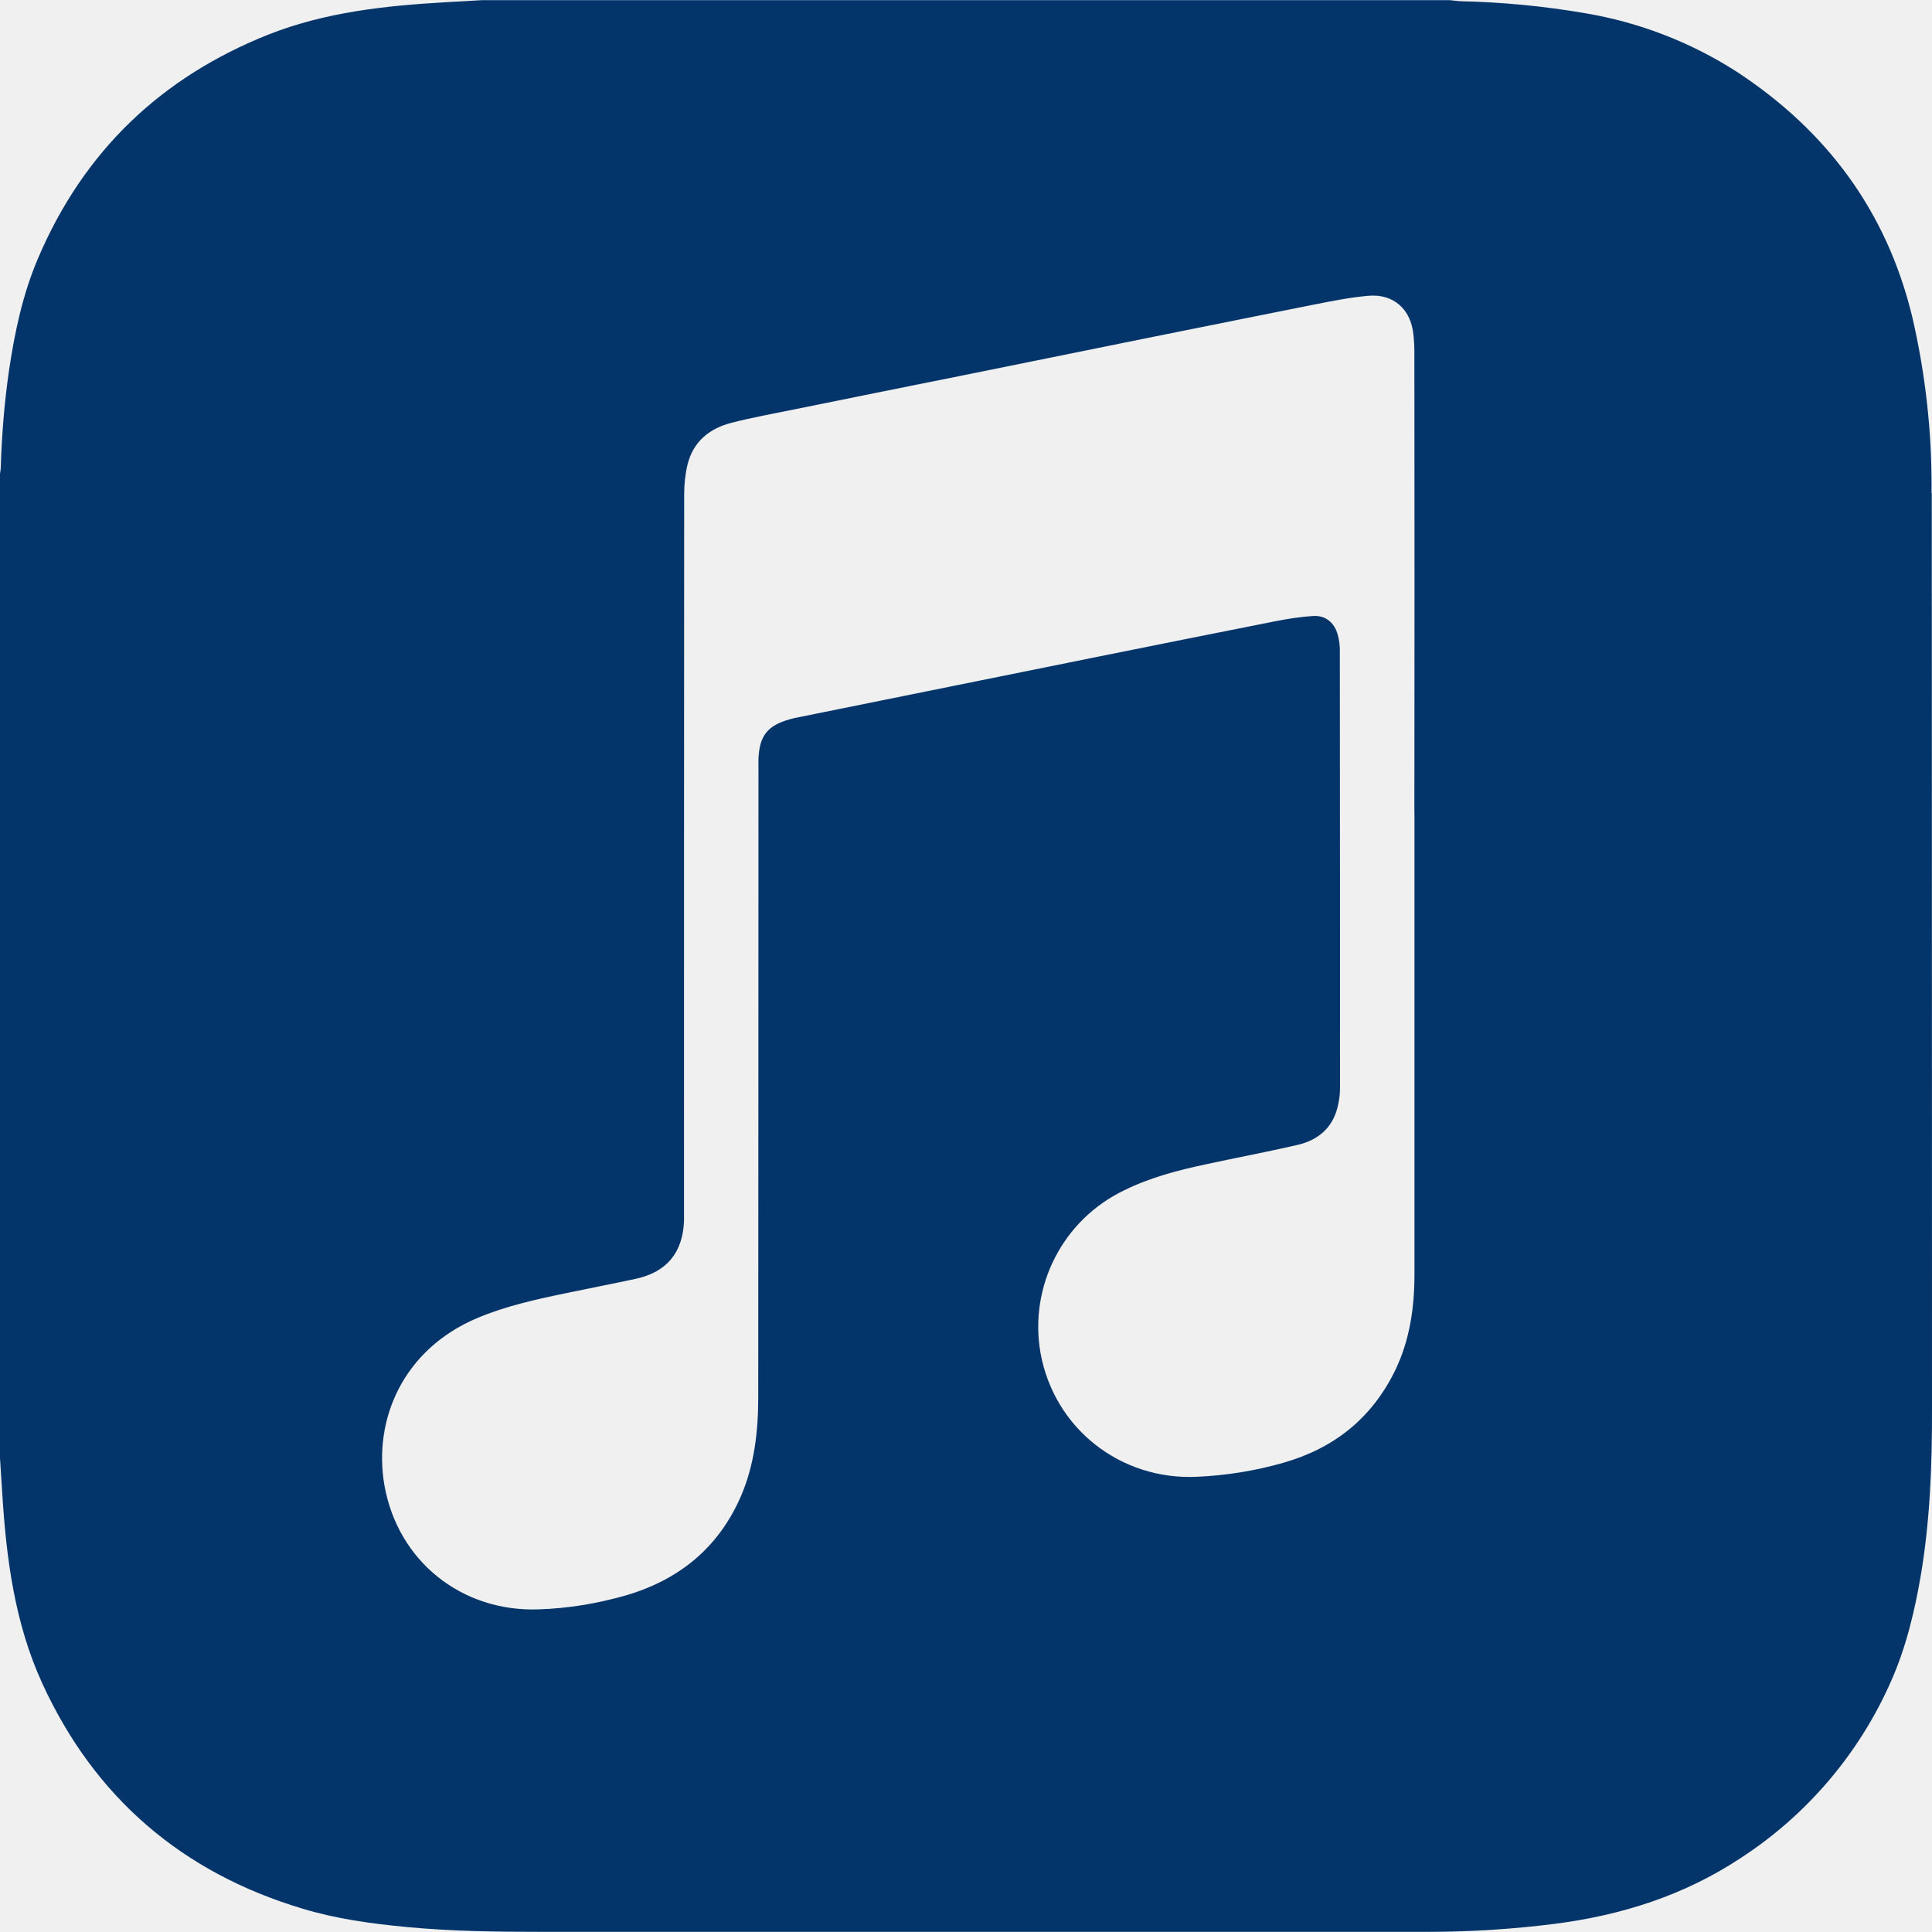
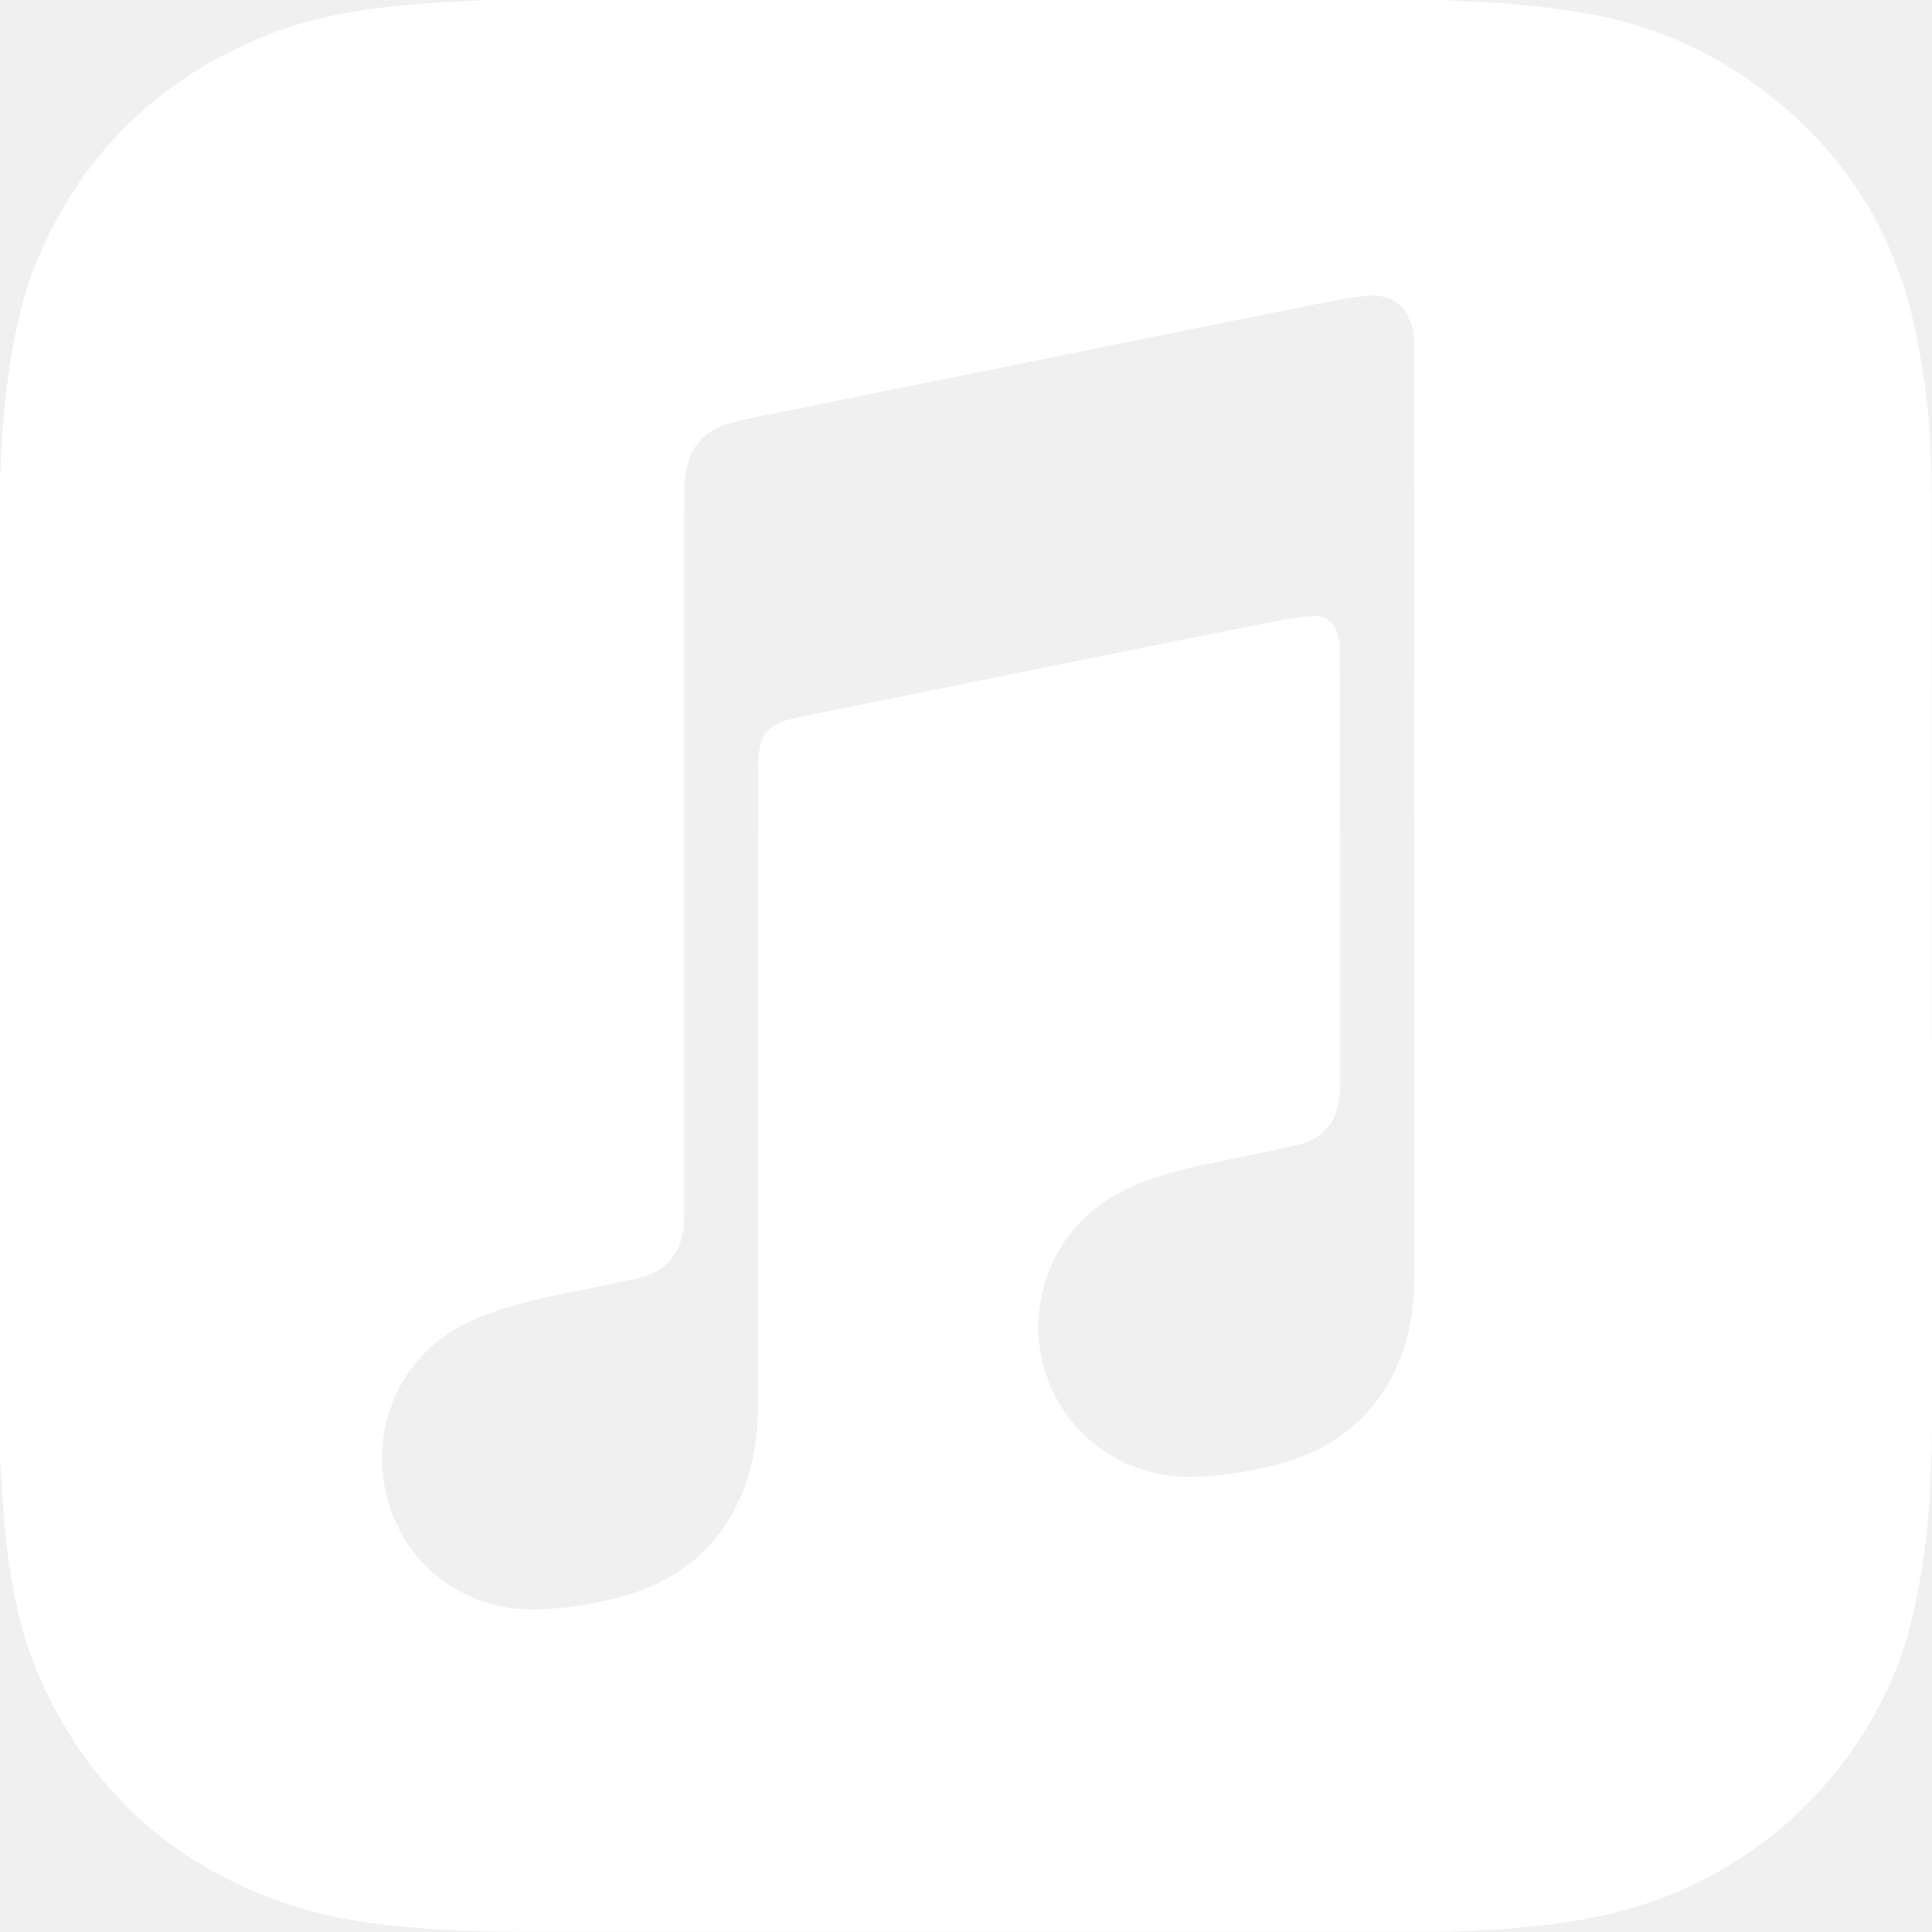
<svg xmlns="http://www.w3.org/2000/svg" role="img" viewBox="0 0 24 24">
-   <path style="fill:#03346a;fill-opacity:1" d="M23.994 6.124a9.23 9.23 0 00-.24-2.19c-.317-1.31-1.062-2.31-2.18-3.043a5.022 5.022 0 00-1.877-.726 10.496 10.496 0 00-1.564-.15c-.04-.003-.083-.01-.124-.013H5.986c-.152.01-.303.017-.455.026-.747.043-1.49.123-2.193.4-1.336.53-2.3 1.452-2.865 2.78-.192.448-.292.925-.363 1.408-.056.392-.088.785-.1 1.18 0 .032-.007.062-.01.093v12.223c.01.14.017.283.027.424.05.815.154 1.624.497 2.373.65 1.42 1.738 2.353 3.234 2.801.42.127.856.187 1.293.228.555.053 1.11.06 1.667.06h11.03a12.5 12.5 0 001.57-.1c.822-.106 1.596-.35 2.295-.81a5.046 5.046 0 001.88-2.207c.186-.42.293-.87.37-1.324.113-.675.138-1.358.137-2.04-.002-3.8 0-7.595-.003-11.393zm-6.423 3.99v5.712c0 .417-.058.827-.244 1.206-.29.59-.76.962-1.388 1.14-.35.1-.706.157-1.07.173-.95.045-1.773-.6-1.943-1.536a1.88 1.88 0 011.038-2.022c.323-.16.67-.25 1.018-.324.378-.082.758-.153 1.134-.24.274-.063.457-.23.51-.516a.904.904 0 00.02-.193c0-1.815 0-3.63-.002-5.443a.725.725 0 00-.026-.185c-.04-.15-.15-.243-.304-.234-.16.01-.318.035-.475.066-.76.15-1.52.303-2.28.456l-2.325.47-1.374.278c-.016.003-.032.01-.048.013-.277.077-.377.203-.39.49-.002.042 0 .086 0 .13-.002 2.602 0 5.204-.003 7.805 0 .42-.047.836-.215 1.227-.278.64-.77 1.04-1.434 1.233-.35.1-.71.16-1.075.172-.96.036-1.755-.6-1.92-1.544-.14-.812.23-1.685 1.154-2.075.357-.15.73-.232 1.108-.31.287-.06.575-.116.86-.177.383-.083.583-.323.6-.714v-.15c0-2.96 0-5.922.002-8.882 0-.123.013-.25.042-.37.07-.285.273-.448.546-.518.255-.066.515-.112.774-.165.733-.15 1.466-.296 2.2-.444l2.27-.46c.67-.134 1.34-.27 2.01-.403.22-.043.442-.088.663-.106.31-.025.523.17.554.482.008.073.012.148.012.223.002 1.91.002 3.822 0 5.732z" />
+   <path style="fill:#fff;fill-opacity:1" d="M23.994 6.124a9.23 9.23 0 00-.24-2.19c-.317-1.31-1.062-2.31-2.18-3.043a5.022 5.022 0 00-1.877-.726 10.496 10.496 0 00-1.564-.15c-.04-.003-.083-.01-.124-.013H5.986c-.152.01-.303.017-.455.026-.747.043-1.49.123-2.193.4-1.336.53-2.3 1.452-2.865 2.78-.192.448-.292.925-.363 1.408-.056.392-.088.785-.1 1.18 0 .032-.007.062-.01.093v12.223c.01.14.017.283.027.424.05.815.154 1.624.497 2.373.65 1.42 1.738 2.353 3.234 2.801.42.127.856.187 1.293.228.555.053 1.11.06 1.667.06h11.03a12.5 12.5 0 001.57-.1c.822-.106 1.596-.35 2.295-.81a5.046 5.046 0 001.88-2.207c.186-.42.293-.87.37-1.324.113-.675.138-1.358.137-2.04-.002-3.8 0-7.595-.003-11.393zm-6.423 3.99v5.712c0 .417-.058.827-.244 1.206-.29.59-.76.962-1.388 1.14-.35.1-.706.157-1.07.173-.95.045-1.773-.6-1.943-1.536a1.88 1.88 0 011.038-2.022c.323-.16.67-.25 1.018-.324.378-.082.758-.153 1.134-.24.274-.063.457-.23.51-.516a.904.904 0 00.02-.193c0-1.815 0-3.63-.002-5.443a.725.725 0 00-.026-.185c-.04-.15-.15-.243-.304-.234-.16.01-.318.035-.475.066-.76.15-1.52.303-2.28.456l-2.325.47-1.374.278c-.016.003-.032.01-.048.013-.277.077-.377.203-.39.49-.002.042 0 .086 0 .13-.002 2.602 0 5.204-.003 7.805 0 .42-.047.836-.215 1.227-.278.64-.77 1.04-1.434 1.233-.35.1-.71.16-1.075.172-.96.036-1.755-.6-1.92-1.544-.14-.812.23-1.685 1.154-2.075.357-.15.73-.232 1.108-.31.287-.06.575-.116.86-.177.383-.083.583-.323.6-.714v-.15c0-2.96 0-5.922.002-8.882 0-.123.013-.25.042-.37.07-.285.273-.448.546-.518.255-.066.515-.112.774-.165.733-.15 1.466-.296 2.2-.444l2.27-.46c.67-.134 1.34-.27 2.01-.403.22-.043.442-.088.663-.106.31-.025.523.17.554.482.008.073.012.148.012.223.002 1.91.002 3.822 0 5.732z" />
</svg>
